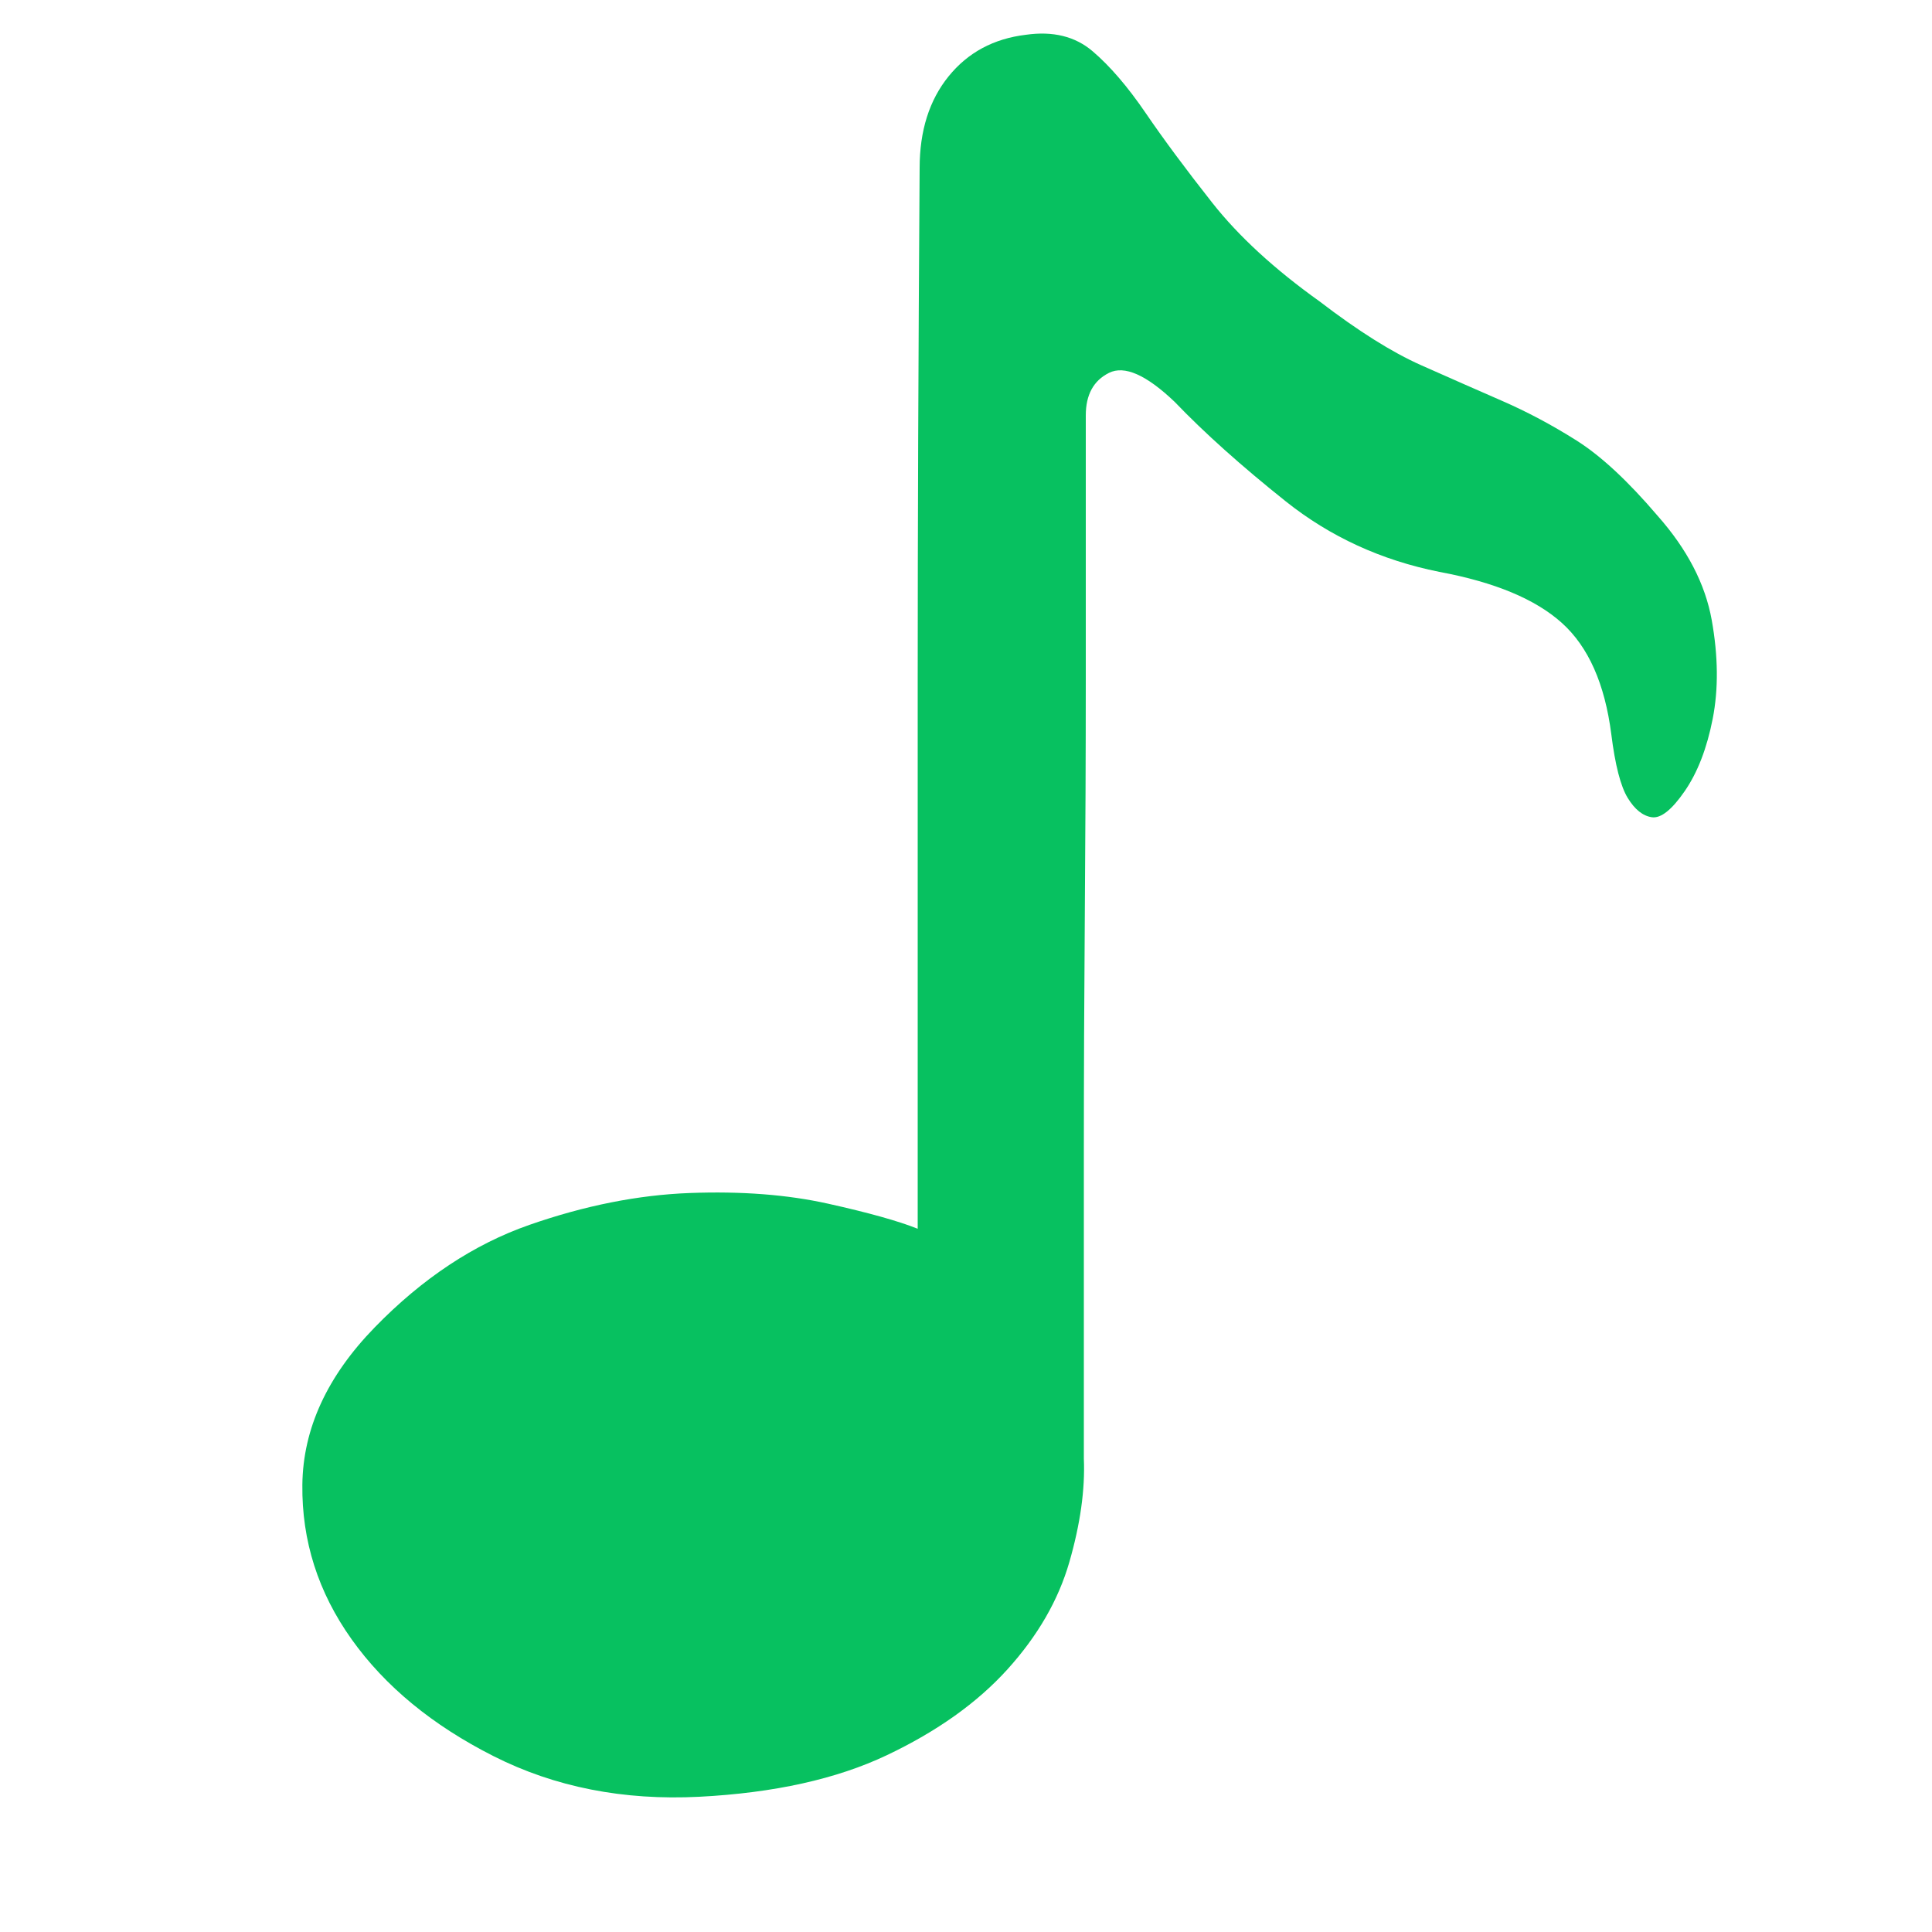
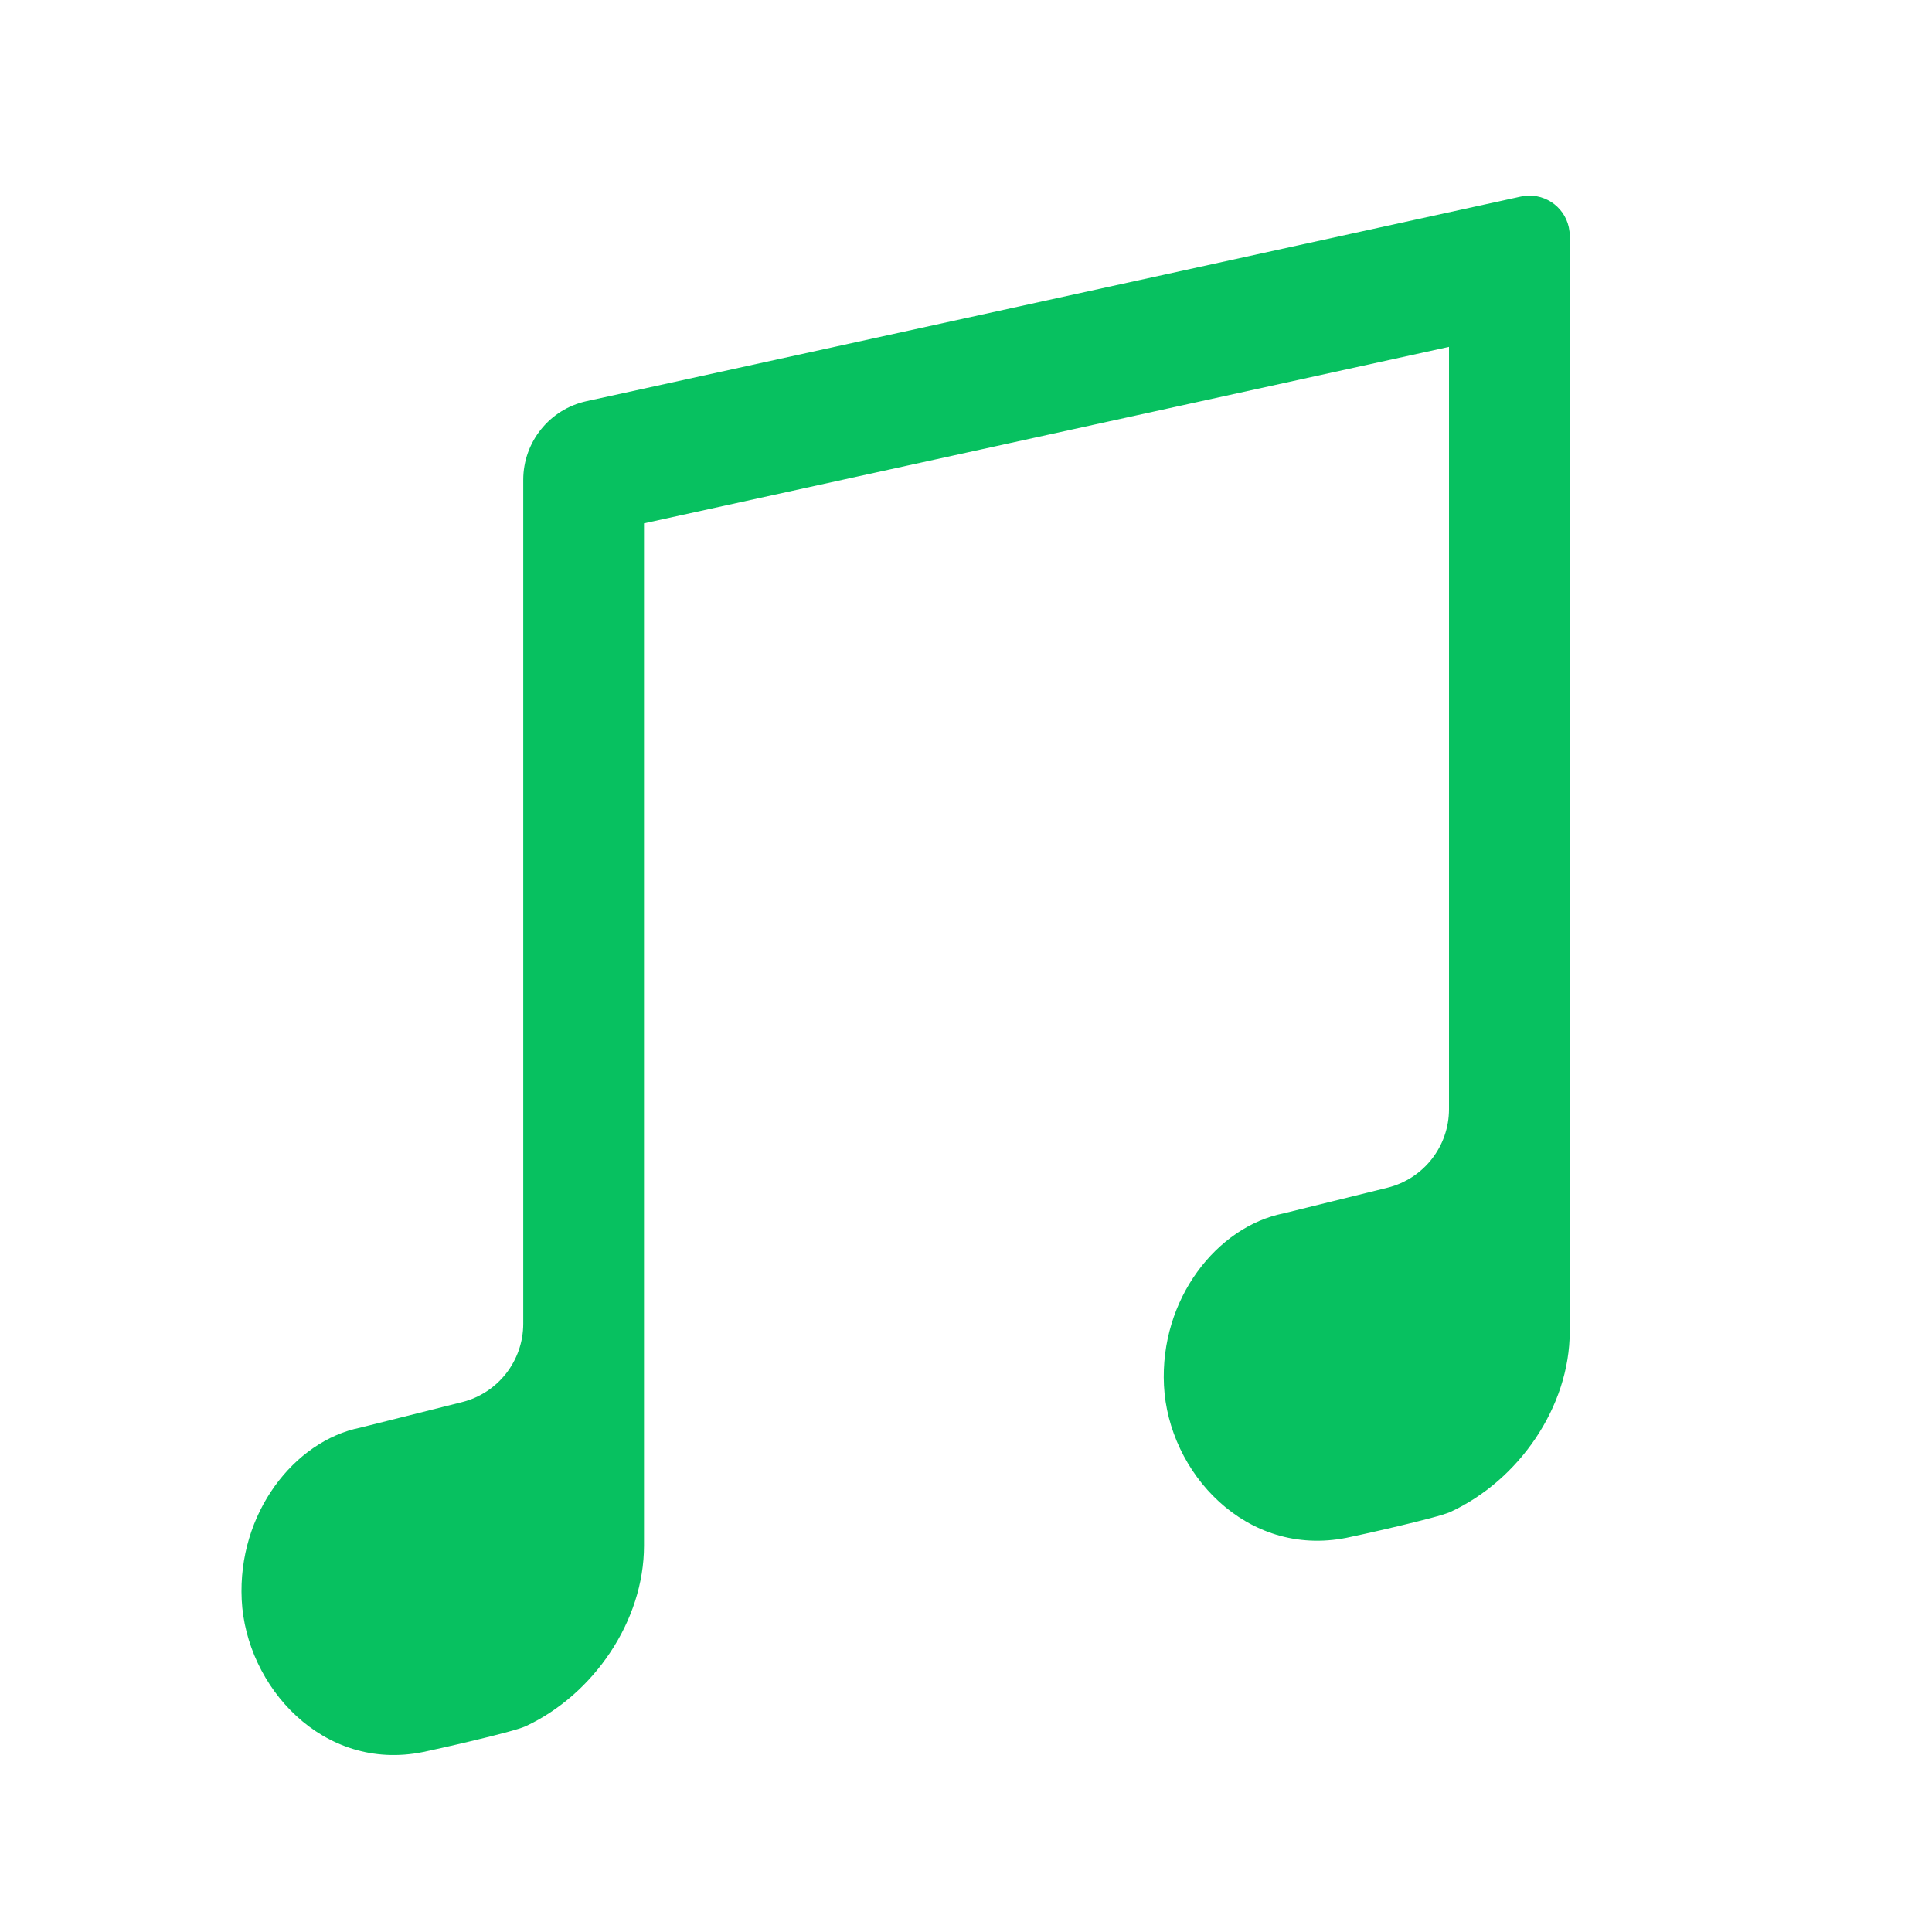
- <svg xmlns="http://www.w3.org/2000/svg" t="1649089781367" class="icon" viewBox="0 0 1024 1024" version="1.1" p-id="9871" data-spm-anchor-id="a313x.7781069.0.i13" width="64" height="64">
-   <defs>
-     <style type="text/css">@font-face { font-family: feedback-iconfont; src: url("//at.alicdn.com/t/font_1031158_u69w8yhxdu.woff2?t=1630033759944") format("woff2"), url("//at.alicdn.com/t/font_1031158_u69w8yhxdu.woff?t=1630033759944") format("woff"), url("//at.alicdn.com/t/font_1031158_u69w8yhxdu.ttf?t=1630033759944") format("truetype"); }
- </style>
-   </defs>
-   <path d="M875.52 433.152q-7.168-1.024-12.8-10.24t-8.704-33.792q-5.12-39.936-26.112-58.88t-65.024-27.136q-46.08-9.216-81.408-37.376t-58.88-52.736q-22.528-21.504-34.816-15.36t-12.288 22.528l0 44.032 0 96.256q0 57.344-0.512 123.904t-0.512 125.952l0 104.448 0 58.368q1.024 24.576-7.68 54.784t-32.768 56.832-64 45.568-99.328 22.016q-60.416 3.072-109.056-21.504t-75.264-61.952-26.112-81.92 38.4-83.456 81.92-54.272 84.992-16.896 73.216 5.632 47.616 13.312l0-289.792q0-120.832 1.024-272.384 0-29.696 15.36-48.64t40.96-22.016q21.504-3.072 35.328 8.704t28.16 32.768 35.328 47.616 56.832 52.224q30.72 23.552 53.76 33.792t43.008 18.944 39.424 20.992 43.008 39.936q23.552 26.624 28.672 55.296t0.512 52.224-14.848 38.4-17.408 13.824z" p-id="9872" data-spm-anchor-id="a313x.7781069.0.i11" class="" fill="#07c160" />
+ <svg xmlns="http://www.w3.org/2000/svg" width="72px" height="72px" viewBox="0 0 72 72" version="1.1">
+   <g id="icons_filled_music" stroke="none" stroke-width="1" fill="none" fill-rule="evenodd">
+     <g id="common_icons_music" fill="#07c160">
+       <path d="M54,12.927 L24,19.503 L24,54.587 L24,57.604 C24,60.413 22.119,63.152 19.588,64.332 C19.118,64.552 16.147,65.216 15.759,65.294 C12.03,66.044 9.166,62.85 9.008,59.621 C8.851,56.392 10.968,53.7 13.425,53.205 L17.219,52.253 C18.56,51.917 19.5,50.712 19.5,49.329 L19.5,18.935 L19.5,17.881 C19.5,16.472 20.481,15.252 21.858,14.951 L56.679,7.325 C57.488,7.148 58.288,7.66 58.465,8.469 C58.488,8.575 58.5,8.682 58.5,8.79 L58.5,10.462 L58.5,46.601 L58.5,49.618 C58.5,52.427 56.602,55.166 54.05,56.346 C53.576,56.566 50.578,57.23 50.187,57.308 C46.427,58.058 43.537,54.865 43.378,51.635 C43.219,48.406 45.355,45.714 47.833,45.219 L51.708,44.262 C53.054,43.929 54,42.721 54,41.335 L54,12.927 Z" id="Music-Copy" />
+     </g>
+   </g>
</svg>
